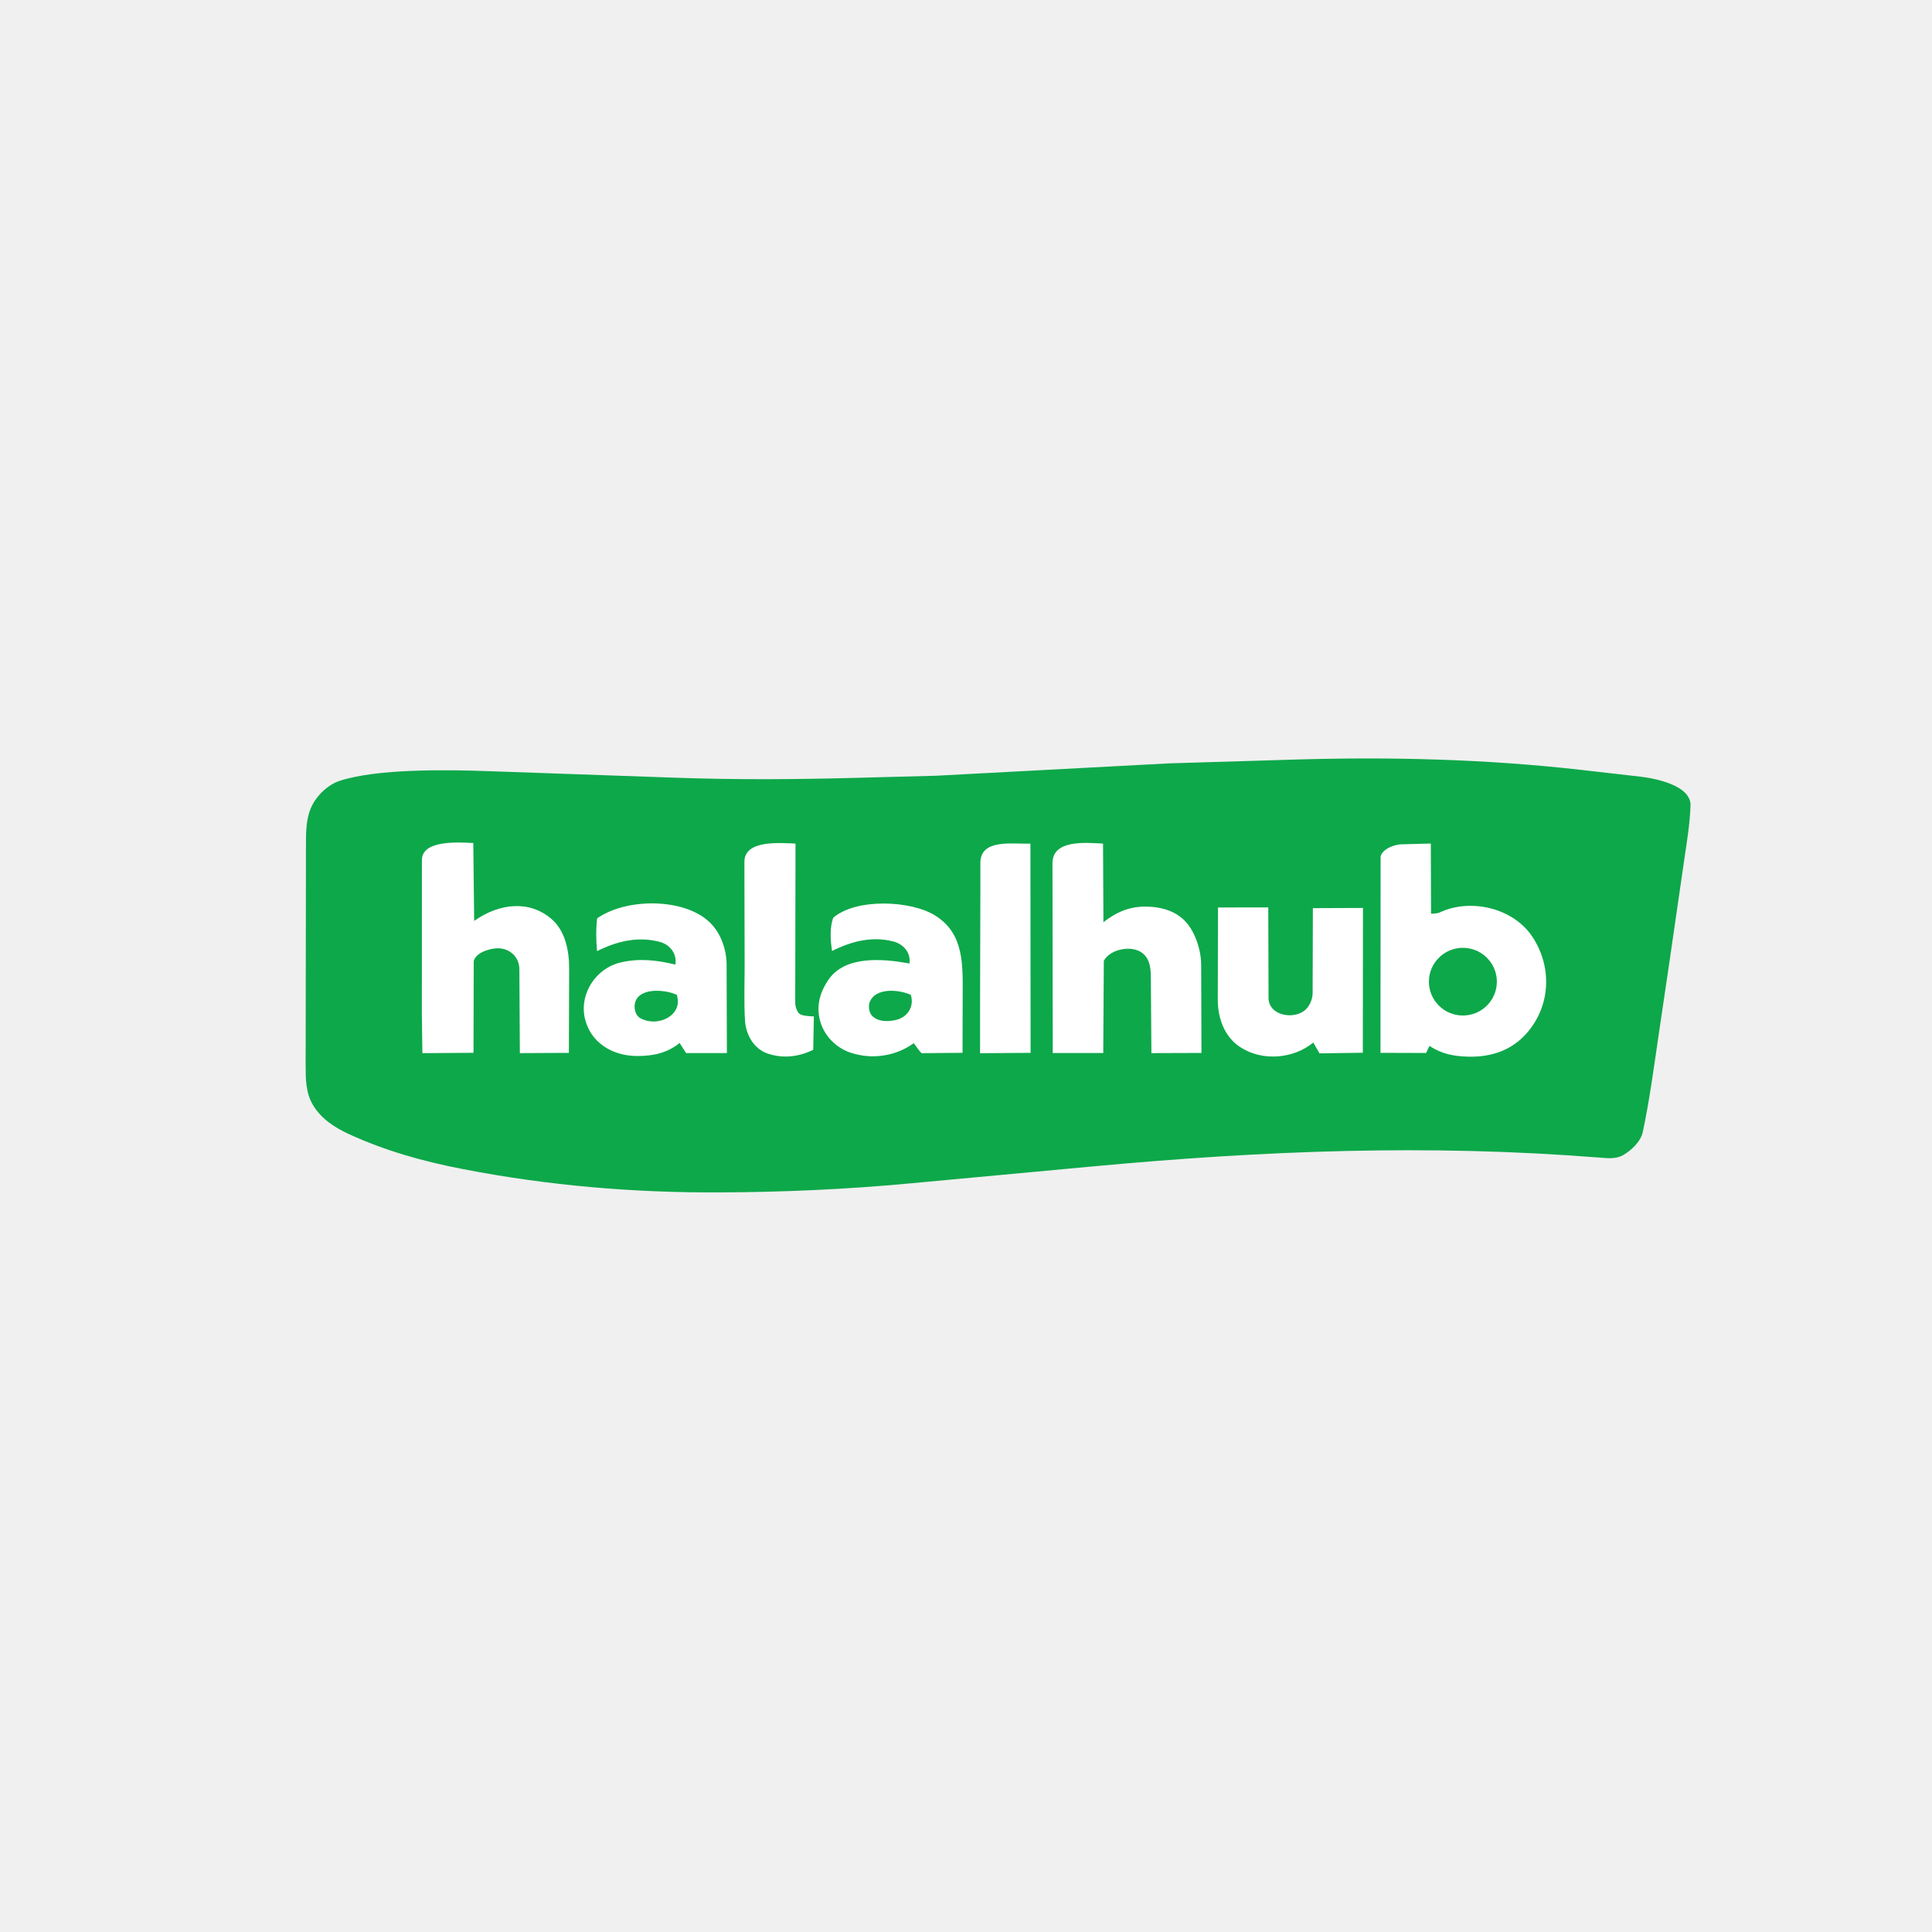
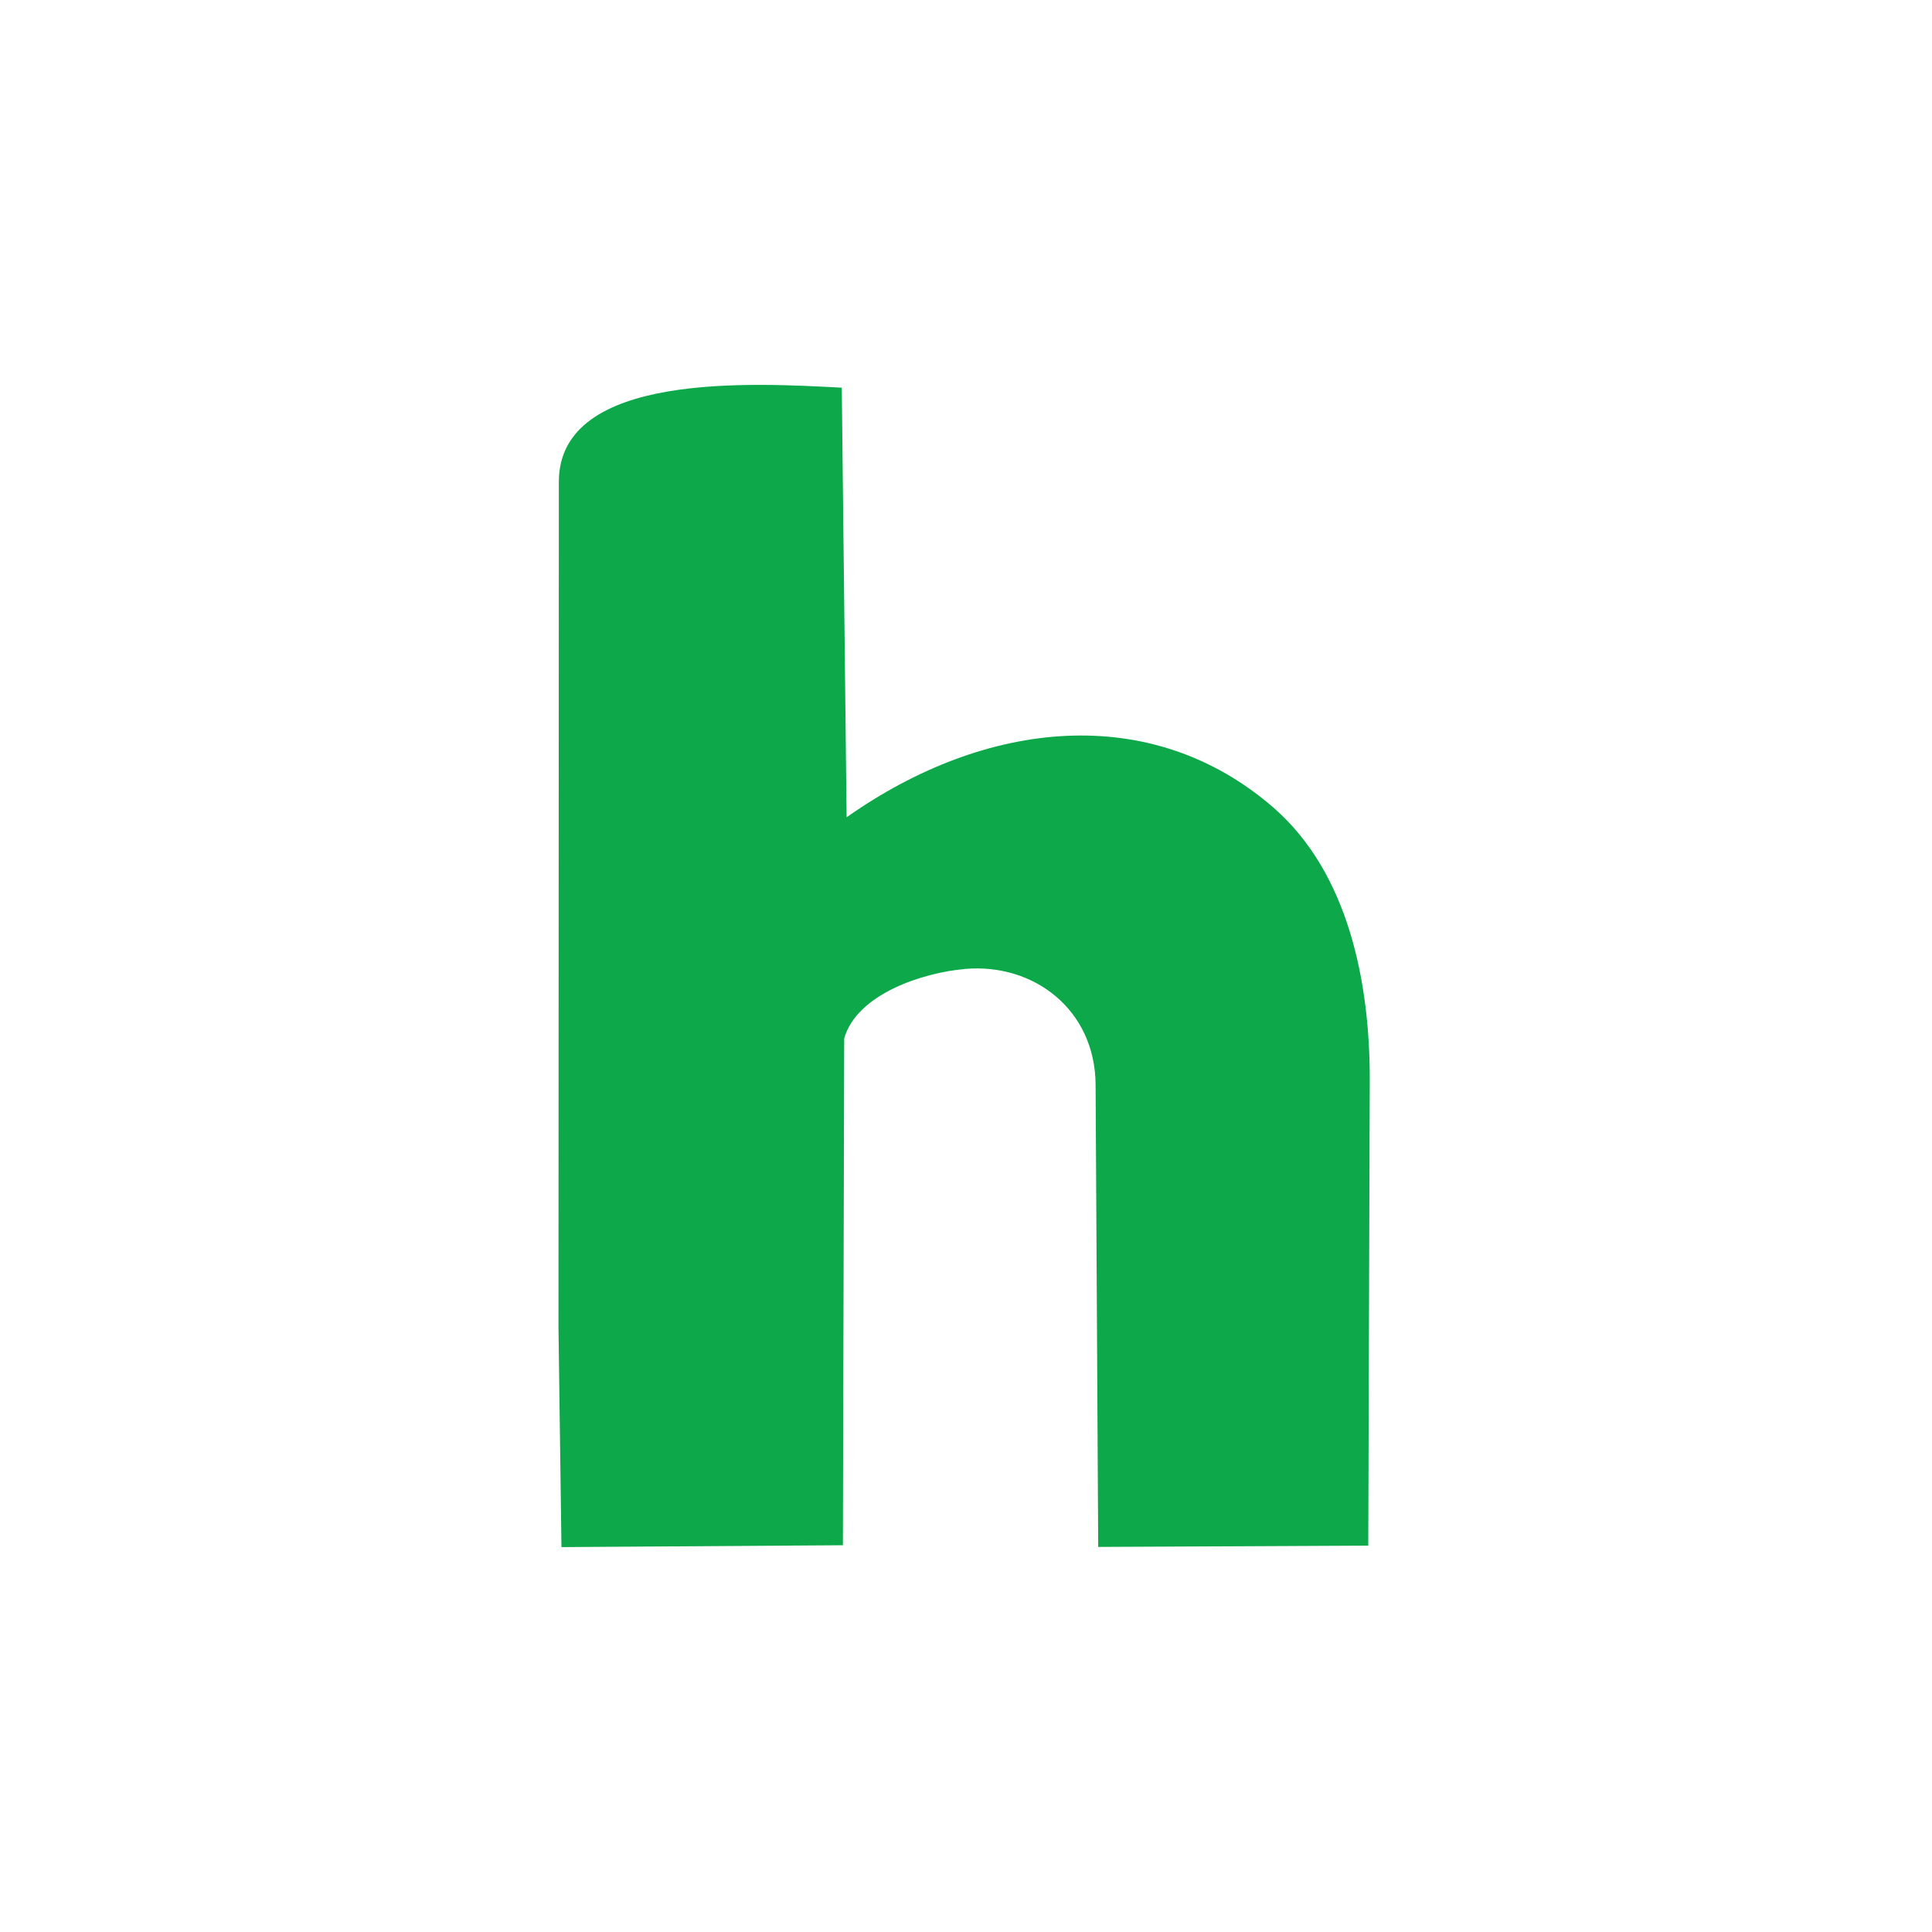
<svg xmlns="http://www.w3.org/2000/svg" width="512" height="512" viewBox="0 0 512 512" fill="none">
-   <rect width="512" height="512" fill="#0FFFFFF" />
-   <g clip-path="url(#clip0_4739_19185)">
-     <path d="M448 213.468C447.838 218.408 447.066 222.866 446.366 227.69L442.36 255.313L439.513 274.584C438.247 283.194 437.16 291.474 435.355 300.004C434.825 302.528 432.275 304.9 430.155 306.117C428.26 307.209 425.997 306.941 423.86 306.771C378.219 303.164 334.689 304.927 289.058 309.161L240.993 313.627C224.055 315.202 207.701 315.927 190.673 315.999C167.656 316.106 145.213 314.182 122.68 309.823C112.118 307.782 102.195 305.007 92.504 300.568C88.67 298.805 85.113 296.477 82.94 292.843C80.973 289.549 81 285.79 81 281.95L81.081 223.868C81.081 220.422 81.108 216.994 82.482 213.924C83.829 210.917 86.838 207.972 90.008 206.933C99.905 203.684 118.414 203.971 129.182 204.356L178.998 206.101C195.379 206.683 211.266 206.558 227.576 206.119L248.213 205.573L309.651 202.306L342.781 201.303C368.376 200.534 393.783 201.151 419.208 204.051L434.726 205.824C438.696 206.28 448.171 208.151 448 213.468Z" fill="#0DA84A" />
-     <path d="M406.175 248.366C401.073 240.552 389.641 237.957 381.486 241.832C381.046 242.038 380.013 242.137 379.241 242.146L379.178 223.546L371.356 223.752C369.587 223.797 366.363 224.924 365.878 226.992L365.842 279.014L377.93 279.05L378.819 277.17C382.106 279.363 385.393 279.936 389.156 280.026C395.173 280.169 400.678 278.388 404.782 273.59C410.961 266.367 411.312 256.243 406.175 248.366ZM387.674 269.123C382.708 269.123 378.675 265.113 378.675 260.155C378.675 257.675 379.681 255.438 381.316 253.818C381.612 253.513 381.944 253.227 382.295 252.967C383.794 251.848 385.653 251.186 387.674 251.186C389.695 251.186 391.563 251.848 393.063 252.967C393.413 253.227 393.745 253.513 394.041 253.818C395.676 255.438 396.682 257.675 396.682 260.155C396.682 265.113 392.649 269.123 387.674 269.123Z" fill="#FFFFFF" />
-     <path d="M318.397 279.041L305.132 279.086L304.988 259.161C304.97 256.807 304.827 254.158 302.68 252.52C299.932 250.425 294.22 251.464 292.523 254.623L292.37 279.059H278.989L278.917 228.764C278.908 222.356 287.997 223.358 292.316 223.564L292.415 244.401C296.627 241.108 300.408 239.944 305.222 240.329C309.604 240.687 313.448 242.387 315.783 246.406C317.31 249.056 318.316 252.448 318.325 255.715L318.397 279.041Z" fill="#FFFFFF" />
-     <path d="M150.833 256.646L150.762 279.023L137.766 279.086L137.641 256.897C137.623 253.281 134.659 251.034 131.345 251.329C129.315 251.508 126.145 252.538 125.544 254.668L125.481 279.005L111.938 279.095L111.794 268.524L111.812 227.932C111.812 222.606 121.269 223.197 125.427 223.412L125.66 244.043C132.378 239.317 140.335 238.494 146.208 243.587C149.819 246.729 150.842 252.001 150.833 256.646Z" fill="#FFFFFF" />
-     <path d="M361.198 240.615L361.162 278.987L349.676 279.148L348.041 276.275C342.815 280.598 334.516 281.377 328.58 277.439C324.467 274.709 322.716 269.75 322.725 265.006L322.779 240.49L336.106 240.472L336.178 264.46C336.178 266.814 337.92 268.371 340.102 268.864C341.997 269.293 343.973 269.025 345.554 267.924C346.865 267.011 347.853 265.033 347.862 263.162L347.925 240.669L361.198 240.615Z" fill="#FFFFFF" />
-     <path d="M215.684 269.366L215.513 278.209C211.759 280.035 207.619 280.635 203.389 279.185C199.698 277.923 197.641 274.119 197.426 270.359C197.138 265.365 197.345 260.639 197.336 255.599L197.273 228.398C197.264 222.526 206.649 223.394 210.816 223.556L210.744 265.875C210.744 266.806 211.319 268.354 211.966 268.739C212.801 269.223 214.202 269.285 215.684 269.366Z" fill="#FFFFFF" />
-     <path d="M273.116 279.014L259.726 279.112V267.029L259.806 236.784V228.728C259.797 222.275 267.997 223.707 273.071 223.573L273.116 279.014Z" fill="#FFFFFF" />
-     <path d="M247.853 242.637C241.378 238.583 226.892 237.992 220.829 243.201C219.833 245.806 220.066 249.27 220.506 252.009C225.949 249.333 231.121 248.106 236.672 249.476C239.339 250.138 241.422 252.385 241.018 255.339C234.112 254.068 224.036 253.128 219.563 259.617C217.12 263.162 216.106 267.163 217.614 271.423C218.71 274.502 221.368 277.546 225.176 278.888C230.852 280.884 237.345 279.971 242.15 276.445C243.111 277.787 243.623 278.494 244.224 279.103L255.082 279.005L255.118 264.075C255.145 255.661 255.549 247.462 247.853 242.637ZM237.031 270.394C234.938 270.77 232.729 270.725 231.211 269.302C230.304 268.469 230.08 266.688 230.439 265.668C230.484 265.543 230.529 265.426 230.592 265.31C230.61 265.265 230.628 265.229 230.645 265.193C230.744 264.988 230.861 264.8 230.996 264.621C231.041 264.549 231.086 264.495 231.148 264.433C231.463 264.039 231.849 263.726 232.289 263.466C232.531 263.323 232.783 263.197 233.043 263.09C233.214 263.027 233.385 262.965 233.564 262.92C233.645 262.893 233.717 262.866 233.798 262.857C235.36 262.437 237.21 262.499 238.908 262.857C239.357 262.956 239.788 263.063 240.201 263.197C240.614 263.332 241.009 263.475 241.378 263.636C242.356 266.867 240.444 269.776 237.031 270.394Z" fill="#FFFFFF" />
-     <path d="M192.558 255.706C192.549 251.651 191.058 247.39 188.256 244.598C181.457 237.822 165.894 237.965 158.251 243.371C157.91 246.325 157.955 249.163 158.224 252.063C163.684 249.315 169.342 248.088 174.982 249.646C177.65 250.389 179.464 252.904 178.97 255.625C174.075 254.426 169.315 253.889 164.322 255.097C157.946 256.654 153.545 263.305 154.973 269.767C156.401 276.248 162.23 279.846 168.857 279.855C173.267 279.864 176.931 278.987 180.101 276.391L181.817 279.076H192.63L192.558 255.706ZM177.021 269.669C174.803 270.994 171.911 271.065 169.657 269.803C168.381 269.087 167.968 267.198 168.265 265.874C168.399 265.265 168.66 264.755 169.019 264.325C169.19 264.11 169.396 263.922 169.621 263.752C169.737 263.672 169.854 263.591 169.971 263.52C170.088 263.439 170.204 263.376 170.33 263.314C170.339 263.305 170.348 263.305 170.357 263.305C170.483 263.233 170.618 263.171 170.752 263.126C170.878 263.063 171.022 263.018 171.156 262.974C171.309 262.92 171.462 262.875 171.623 262.839C171.929 262.759 172.243 262.696 172.566 262.66C172.719 262.634 172.881 262.616 173.051 262.607C173.177 262.589 173.312 262.58 173.447 262.58C173.626 262.571 173.806 262.562 173.985 262.562C174.264 262.553 174.56 262.562 174.848 262.589C175.063 262.589 175.279 262.616 175.494 262.643C175.701 262.66 175.898 262.687 176.105 262.723C176.24 262.741 176.383 262.768 176.518 262.786C176.545 262.786 176.572 262.795 176.59 262.804C176.725 262.83 176.859 262.857 176.994 262.884C177.201 262.92 177.398 262.974 177.596 263.027C177.757 263.063 177.919 263.108 178.072 263.162C178.539 263.296 178.97 263.457 179.356 263.636C180.128 266.053 179.329 268.29 177.021 269.669Z" fill="#FFFFFF" />
-   </g>
-   <defs>
-     <clipPath id="clip0_4739_19185">
-       <rect width="367" height="115" fill="white" transform="translate(81 201)" />
-     </clipPath>
-   </defs>
+   <rect width="512" height="512" fill="#ffffff" />
+   <path d="M363 286.126L362.604 409.605L291.036 409.951L290.344 287.509C290.245 267.555 273.923 255.158 255.673 256.788C244.495 257.776 227.036 263.456 223.722 275.211L223.376 409.506L148.791 410L148 351.669L148.099 127.678C148.099 98.29 200.18 101.55 223.079 102.736L224.365 216.583C261.361 190.504 305.182 185.96 337.528 214.064C357.411 231.401 363.049 260.492 363 286.126Z" fill="#0DA84A" />
</svg>
